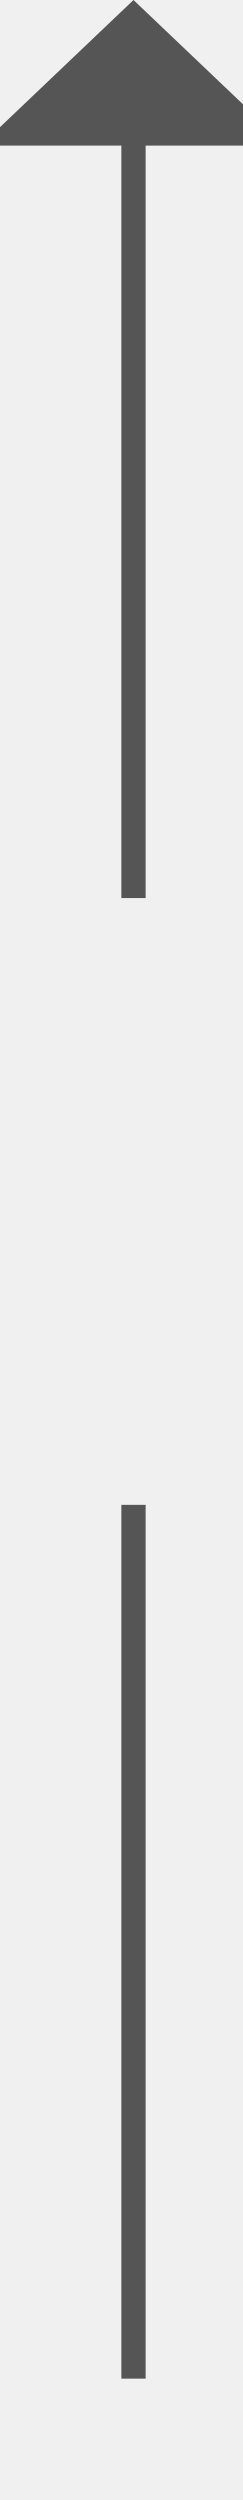
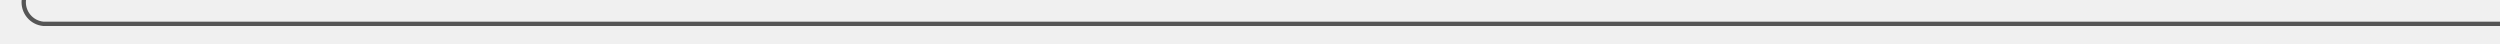
- <svg xmlns="http://www.w3.org/2000/svg" version="1.1" width="10px" height="103px" preserveAspectRatio="xMidYMin meet" viewBox="809 1098  8 103">
-   <defs>
-     <mask fill="white" id="clip248">
-       <path d="M 783.5 1135  L 842.5 1135  L 842.5 1160  L 783.5 1160  Z M 783.5 1089  L 842.5 1089  L 842.5 1199  L 783.5 1199  Z " fill-rule="evenodd" />
-     </mask>
-   </defs>
-   <path d="M 813.5 1135  L 813.5 1103  M 813.5 1160  L 813.5 1196  " stroke-width="1" stroke="#555555" fill="none" />
-   <path d="M 819.8 1104  L 813.5 1098  L 807.2 1104  L 819.8 1104  Z " fill-rule="nonzero" fill="#555555" stroke="none" mask="url(#clip248)" />
+ <svg xmlns="http://www.w3.org/2000/svg" version="1.1" width="577px" height="10px" preserveAspectRatio="xMinYMid meet" viewBox="168 1726  577 8">
+   <path d="M 745 1730.5  L 178 1730.5  A 5 5 0 0 1 173.5 1725 L 173.5 1633  A 3 3 0 0 0 176.5 1630 A 3 3 0 0 0 173.5 1627 L 173.5 455  A 5 5 0 0 1 178.5 450.5 L 250 450.5  " stroke-width="1" stroke="#555555" fill="none" />
+   <path d="M 249 456.8  L 255 450.5  L 249 444.2  L 249 456.8  Z " fill-rule="nonzero" fill="#555555" stroke="none" />
</svg>
